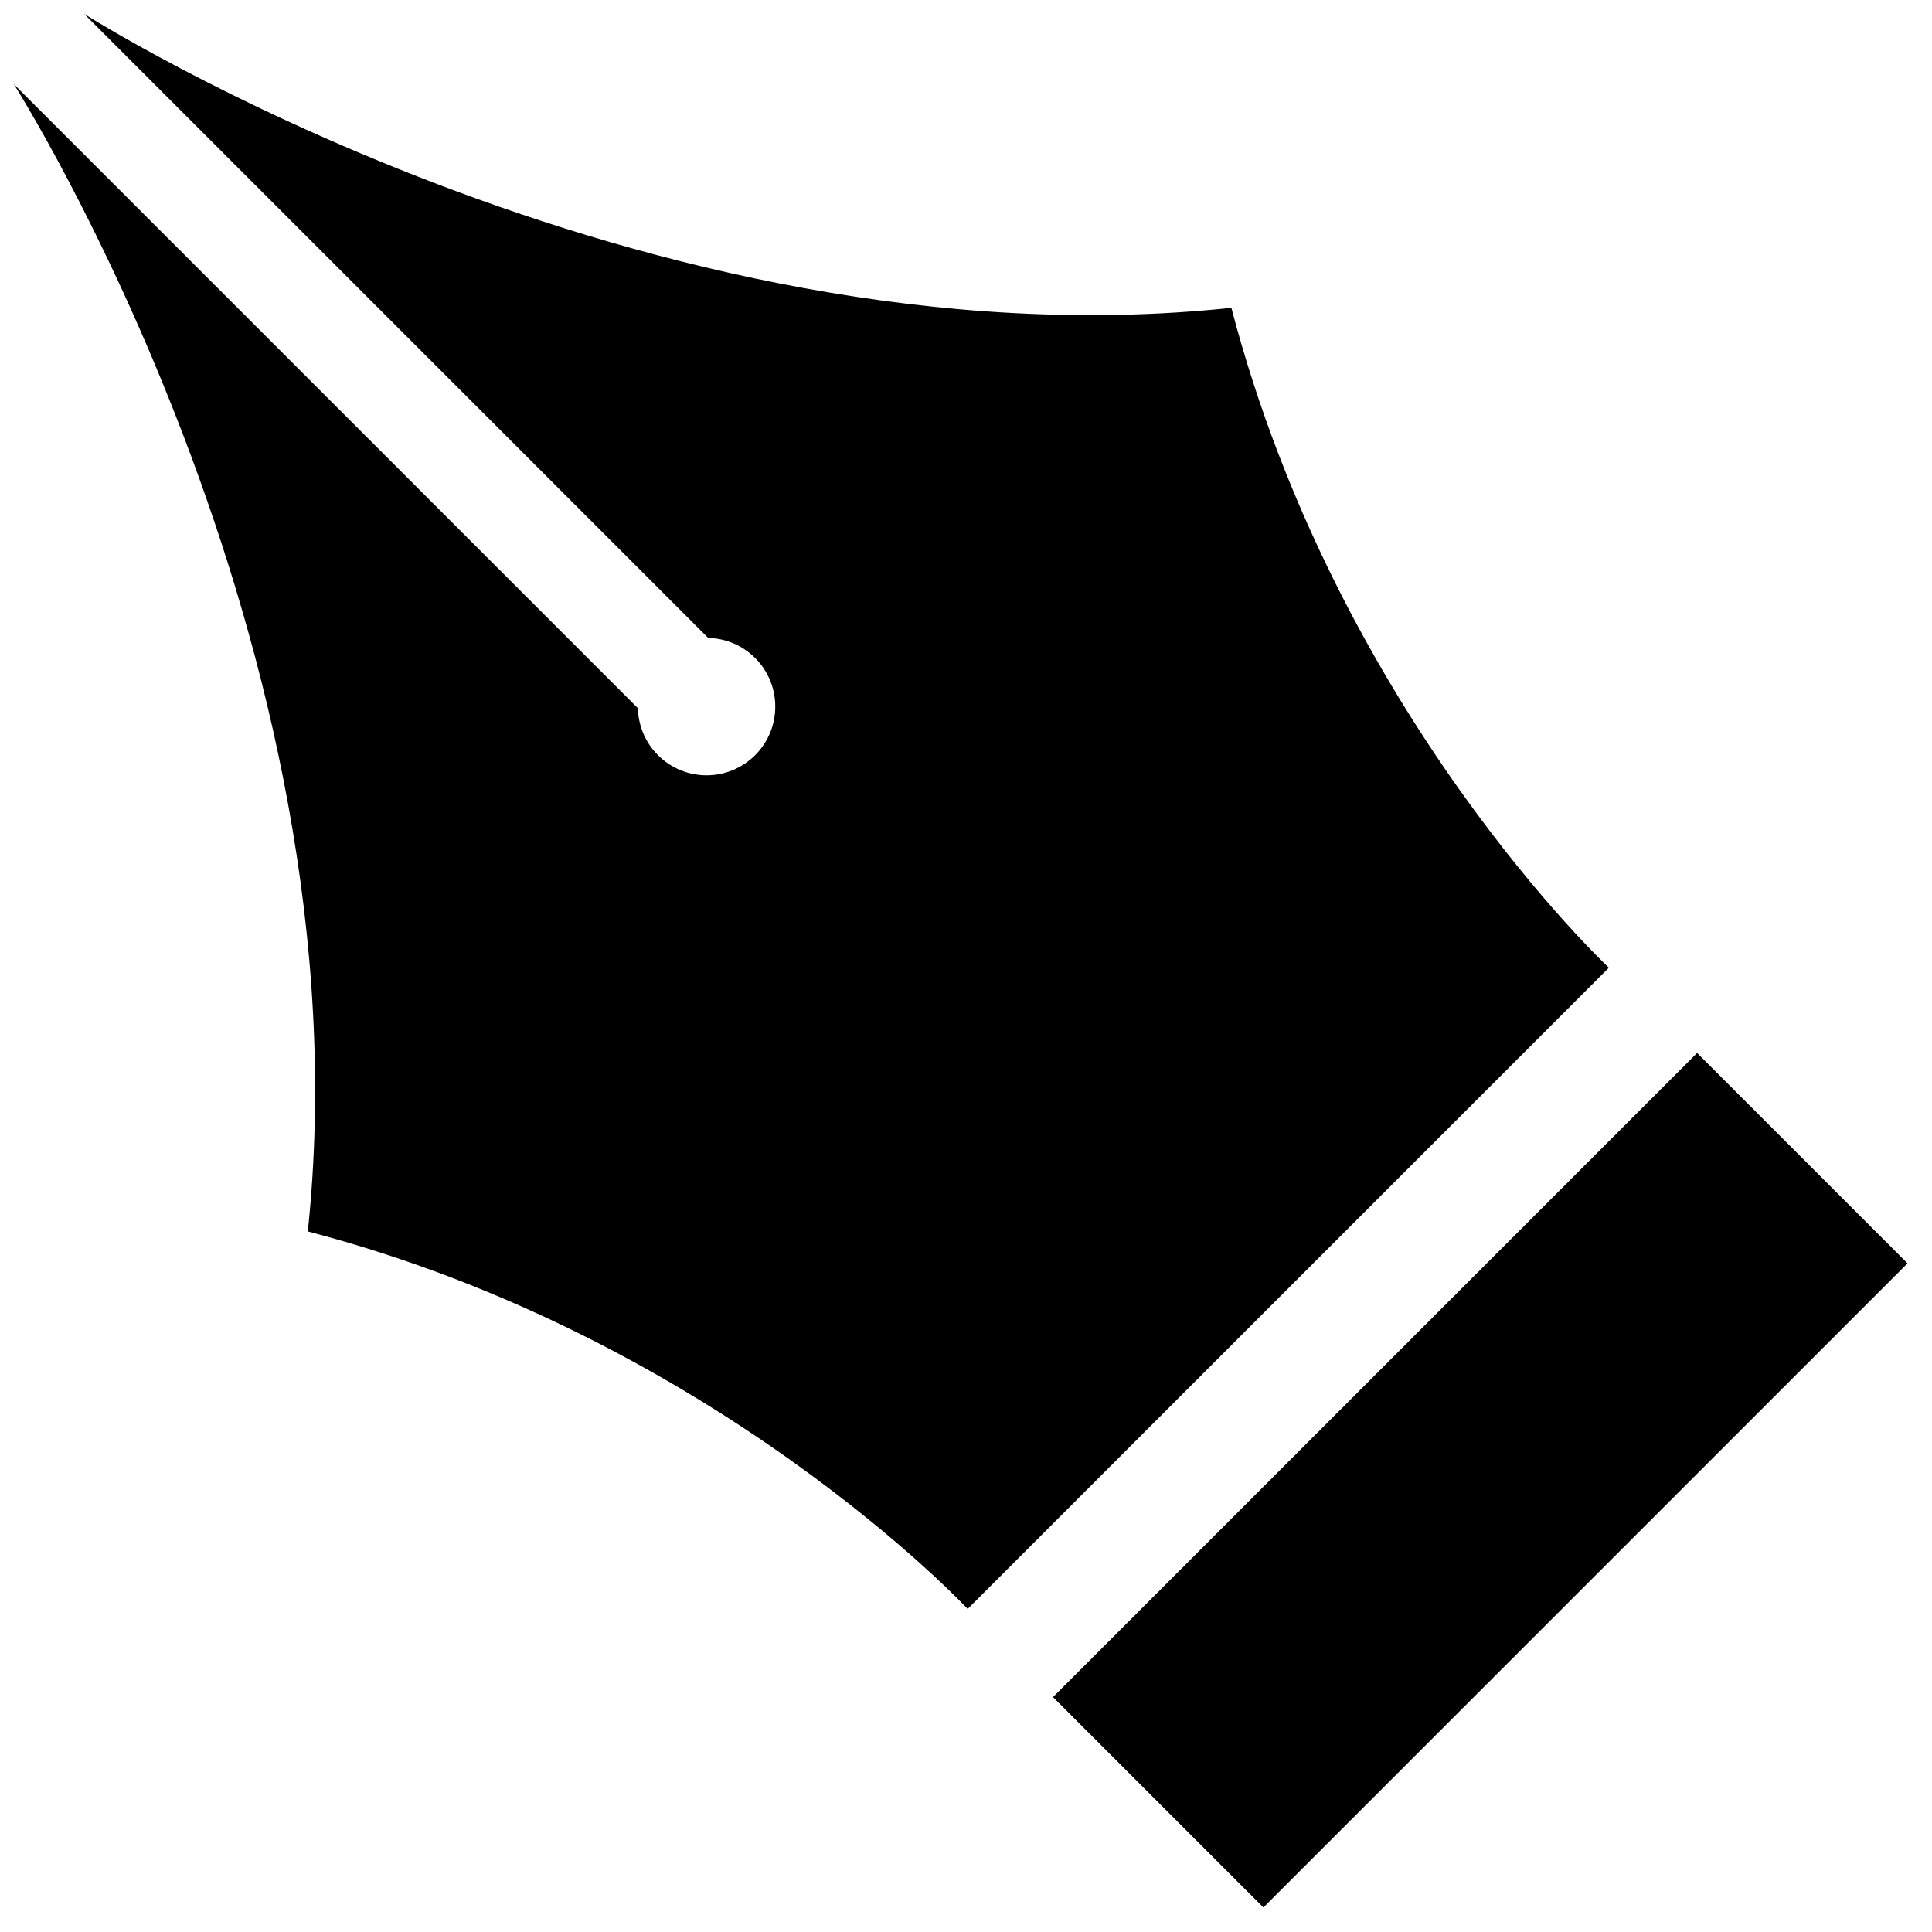
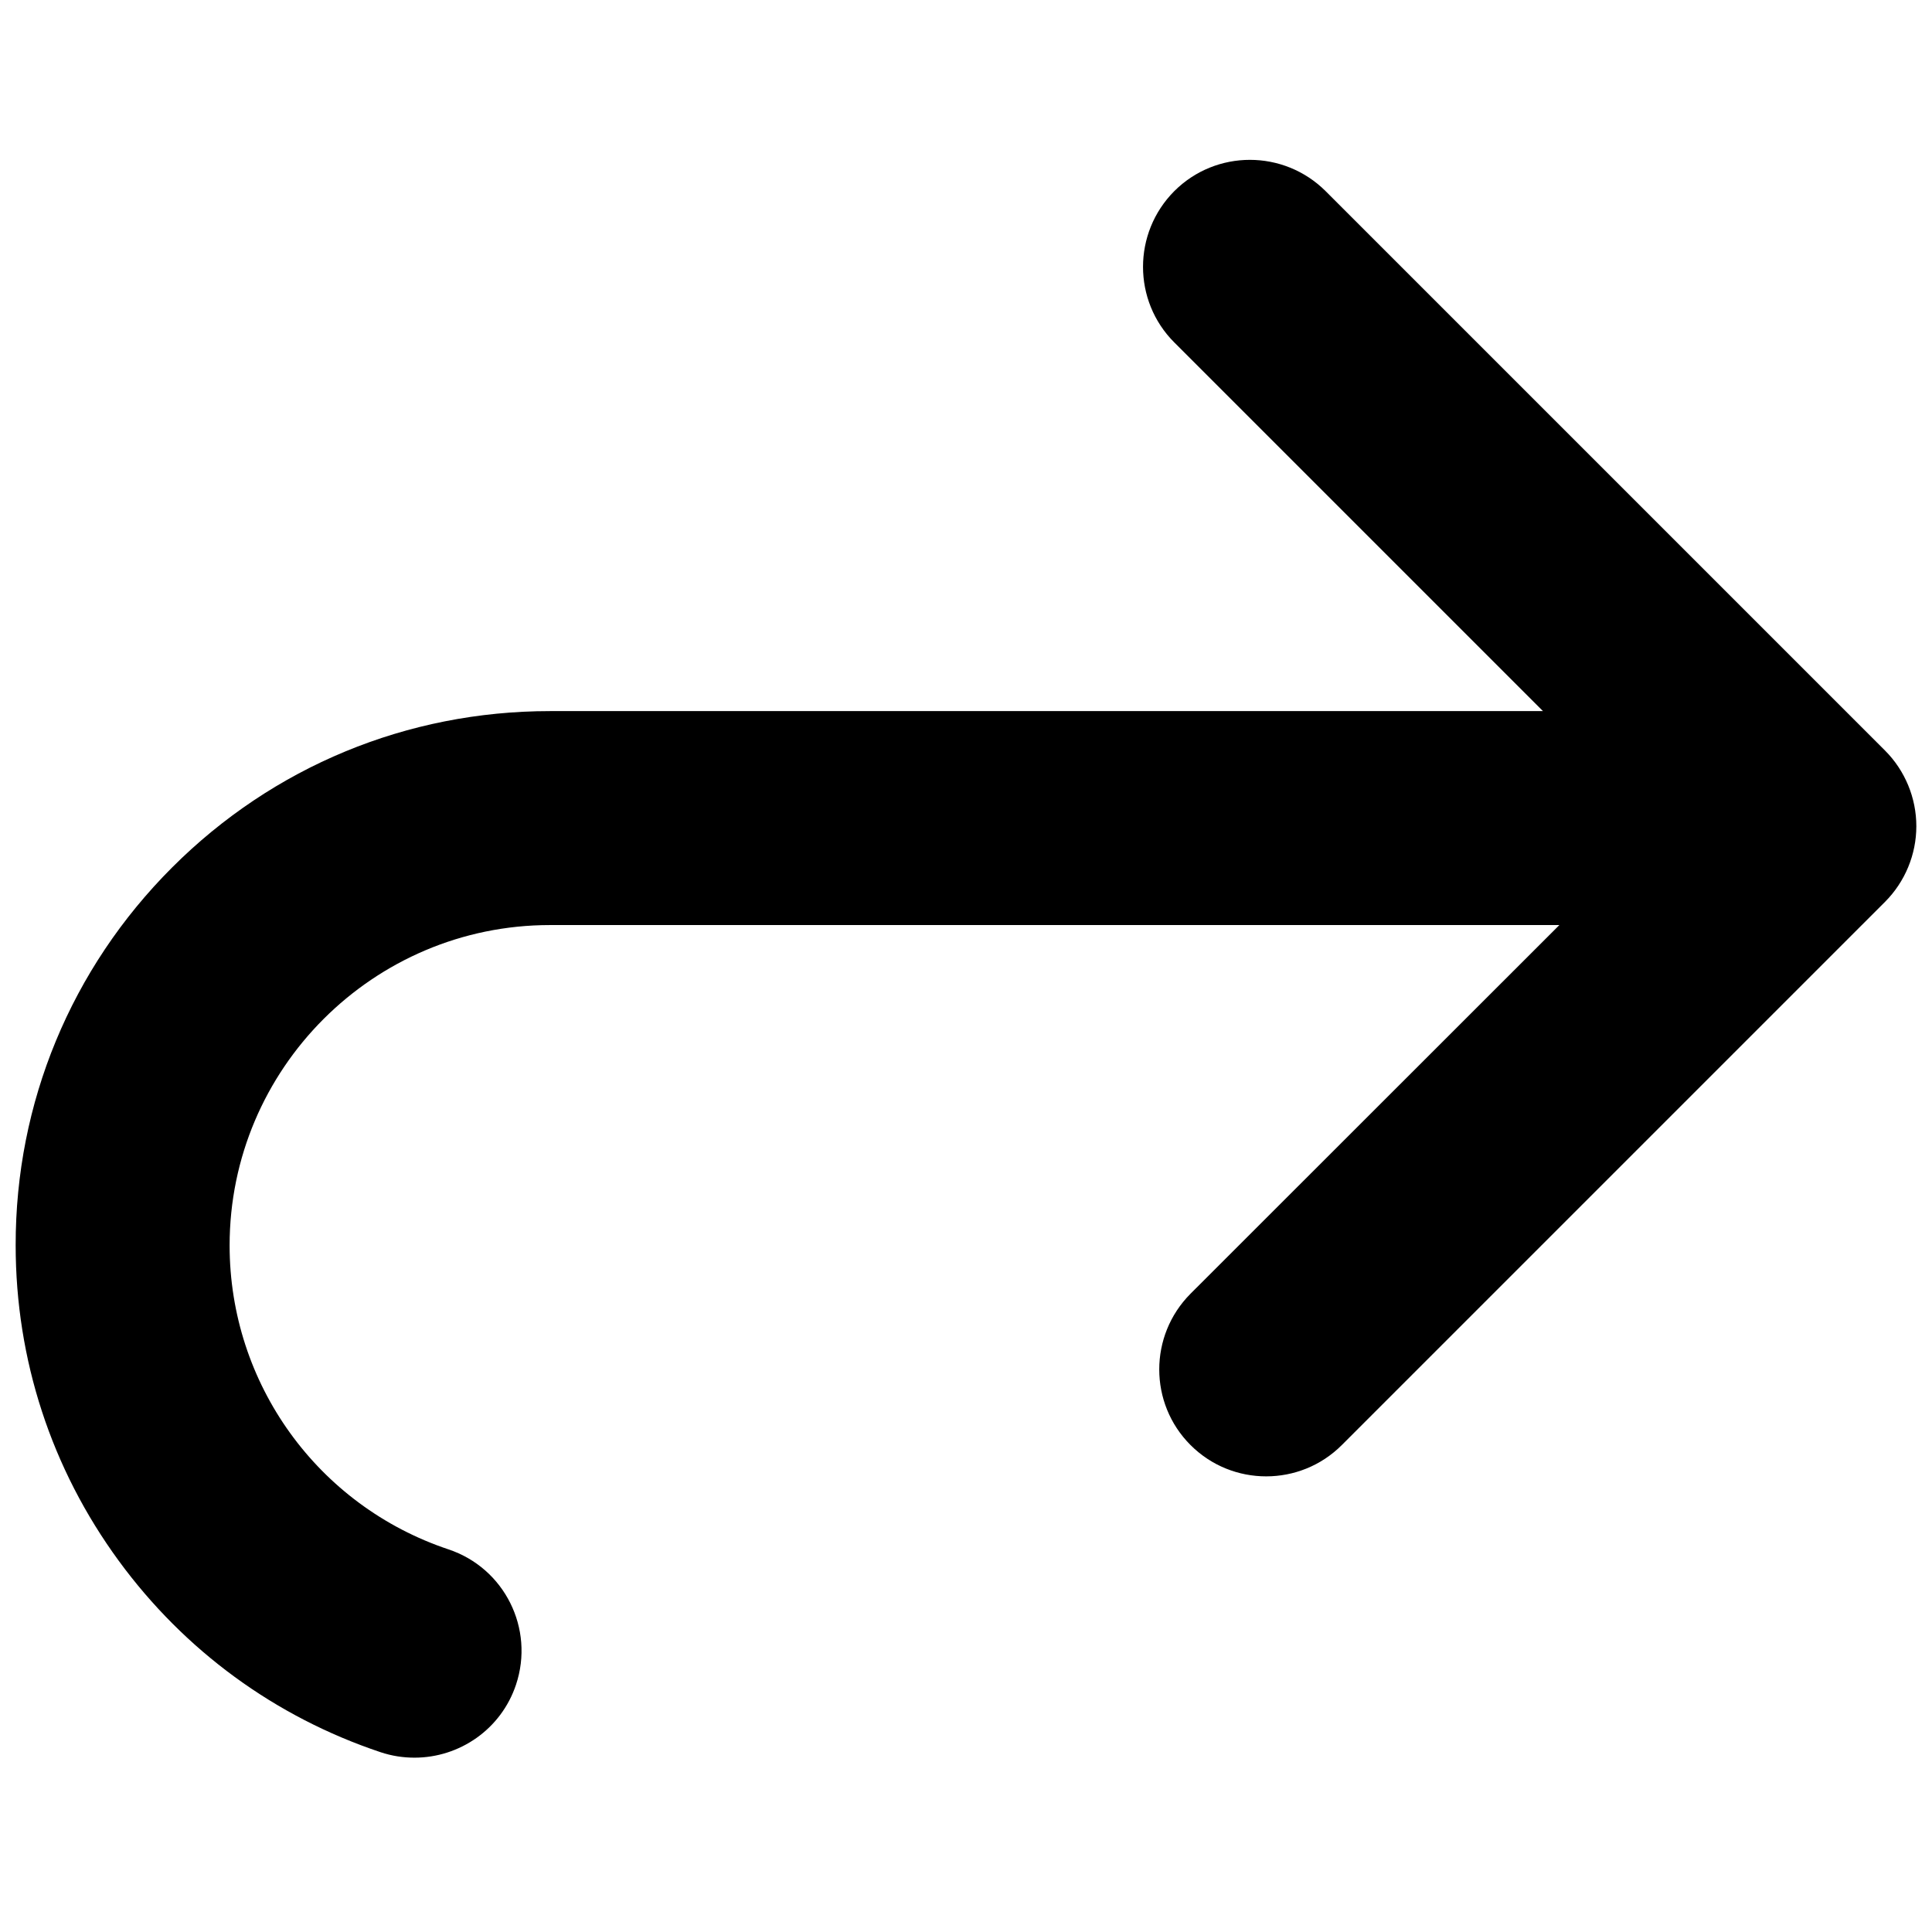
<svg xmlns="http://www.w3.org/2000/svg" version="1.1" id="Layer_1" x="0px" y="0px" viewBox="0 0 1024 1024" style="enable-background:new 0 0 1024 1024;" xml:space="preserve">
-   <rect x="543.17" y="705.7" transform="matrix(0.7071 -0.7071 0.7071 0.7071 -324.9673 784.5718)" width="482.82" height="157.71" />
-   <path d="M652.66,163.16C341.39,196.18,44.55,7.32,44.55,7.32l330.8,330.8c9.03,0.21,18,3.75,24.89,10.64  c14.22,14.22,14.22,37.28,0,51.5c-14.22,14.22-37.28,14.22-51.5,0c-6.89-6.89-10.43-15.86-10.64-24.89L7.3,44.57  c0,0,188.86,296.84,155.84,608.11c215.71,56.3,349.75,200.08,349.75,200.08l339.85-339.85  C852.74,512.91,708.96,378.87,652.66,163.16z" />
+   <style type="text/css">
+ 	.st0{fill:none;stroke:#000000;stroke-width:85.039;stroke-miterlimit:10;}
+ 	.st1{fill:none;stroke:#000000;stroke-width:85.039;stroke-linecap:round;stroke-linejoin:bevel;stroke-miterlimit:10;}
+ </style>
+   <path class="st0" d="M159.4,433.6" />
+   <path class="st1" d="M77.3,187.8" />
+   <path class="st0" d="M103.6,875" />
+   <path d="M8.3,660c0,60.6,18.9,118.4,54.6,167.2c34.9,47.7,82.9,82.8,138.8,101.5c6,2,12,2.9,18,2.9c23.8,0,45.9-15,53.8-38.7  c9.9-29.7-6.1-61.8-35.8-71.7c-69.4-23.2-116-87.9-116-161.1c0-93.6,76.2-169.8,169.8-169.8h535L631,685.7  c-22.1,22.2-22.1,58.1,0,80.2c11.1,11.1,25.6,16.6,40.1,16.6s29-5.5,40.1-16.6L999.1,478c10.6-10.6,16.6-25.1,16.6-40.1  s-6-29.5-16.6-40.1L702.6,101.3c-22.2-22.1-58.1-22.1-80.2,0c-22.1,22.2-22.1,58.1,0,80.2l195.4,195.4H291.5  c-75.7,0-146.8,29.4-200.3,82.9S8.2,584.5,8.3,660z" />
</svg>
